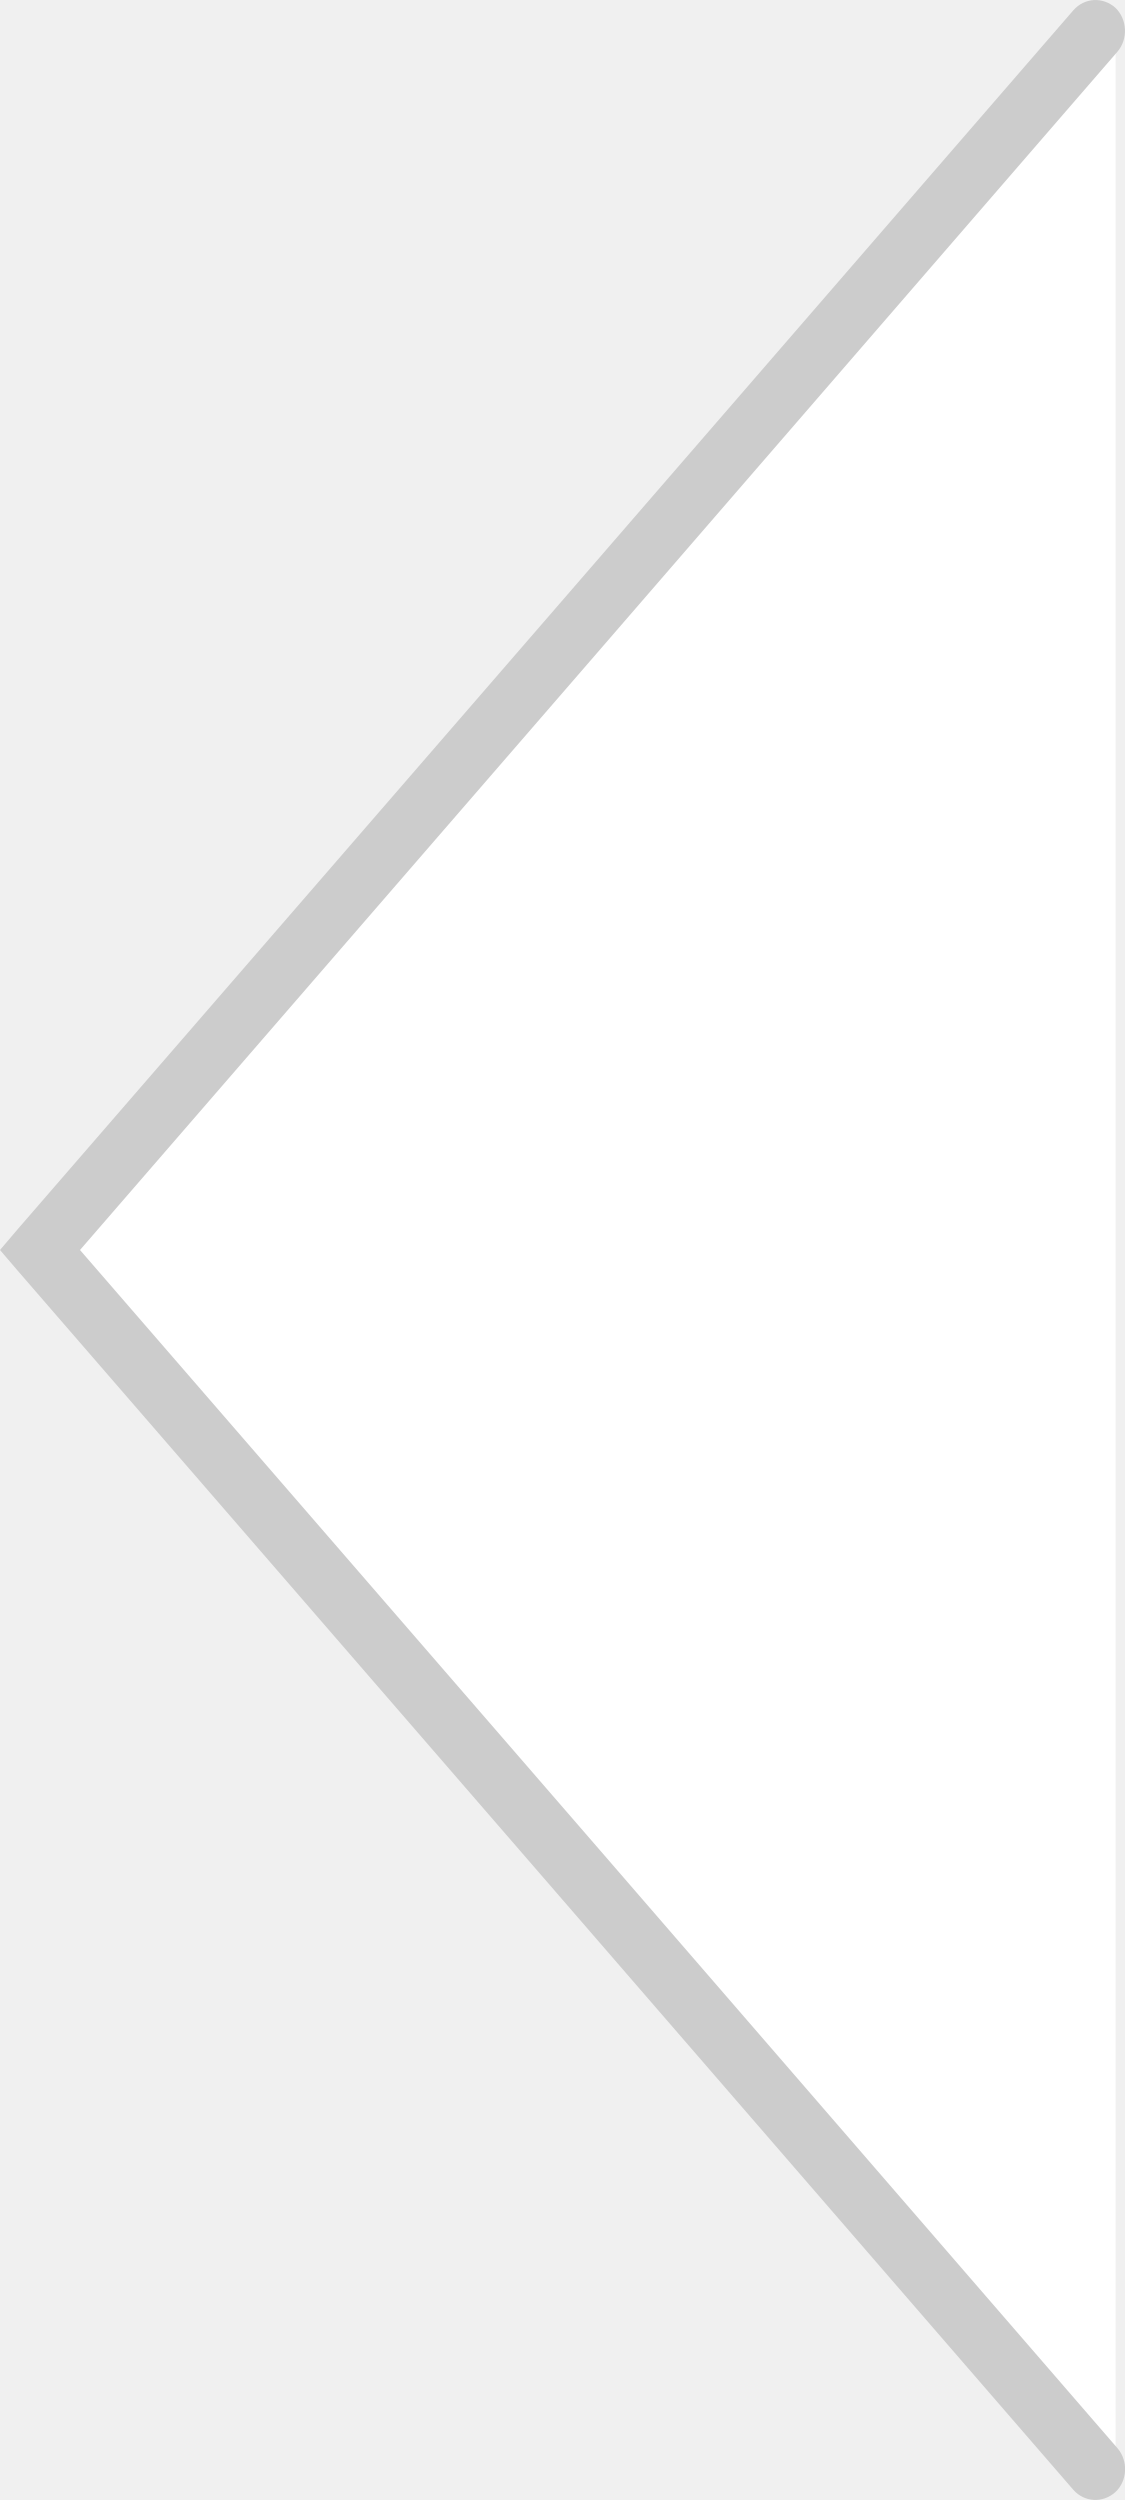
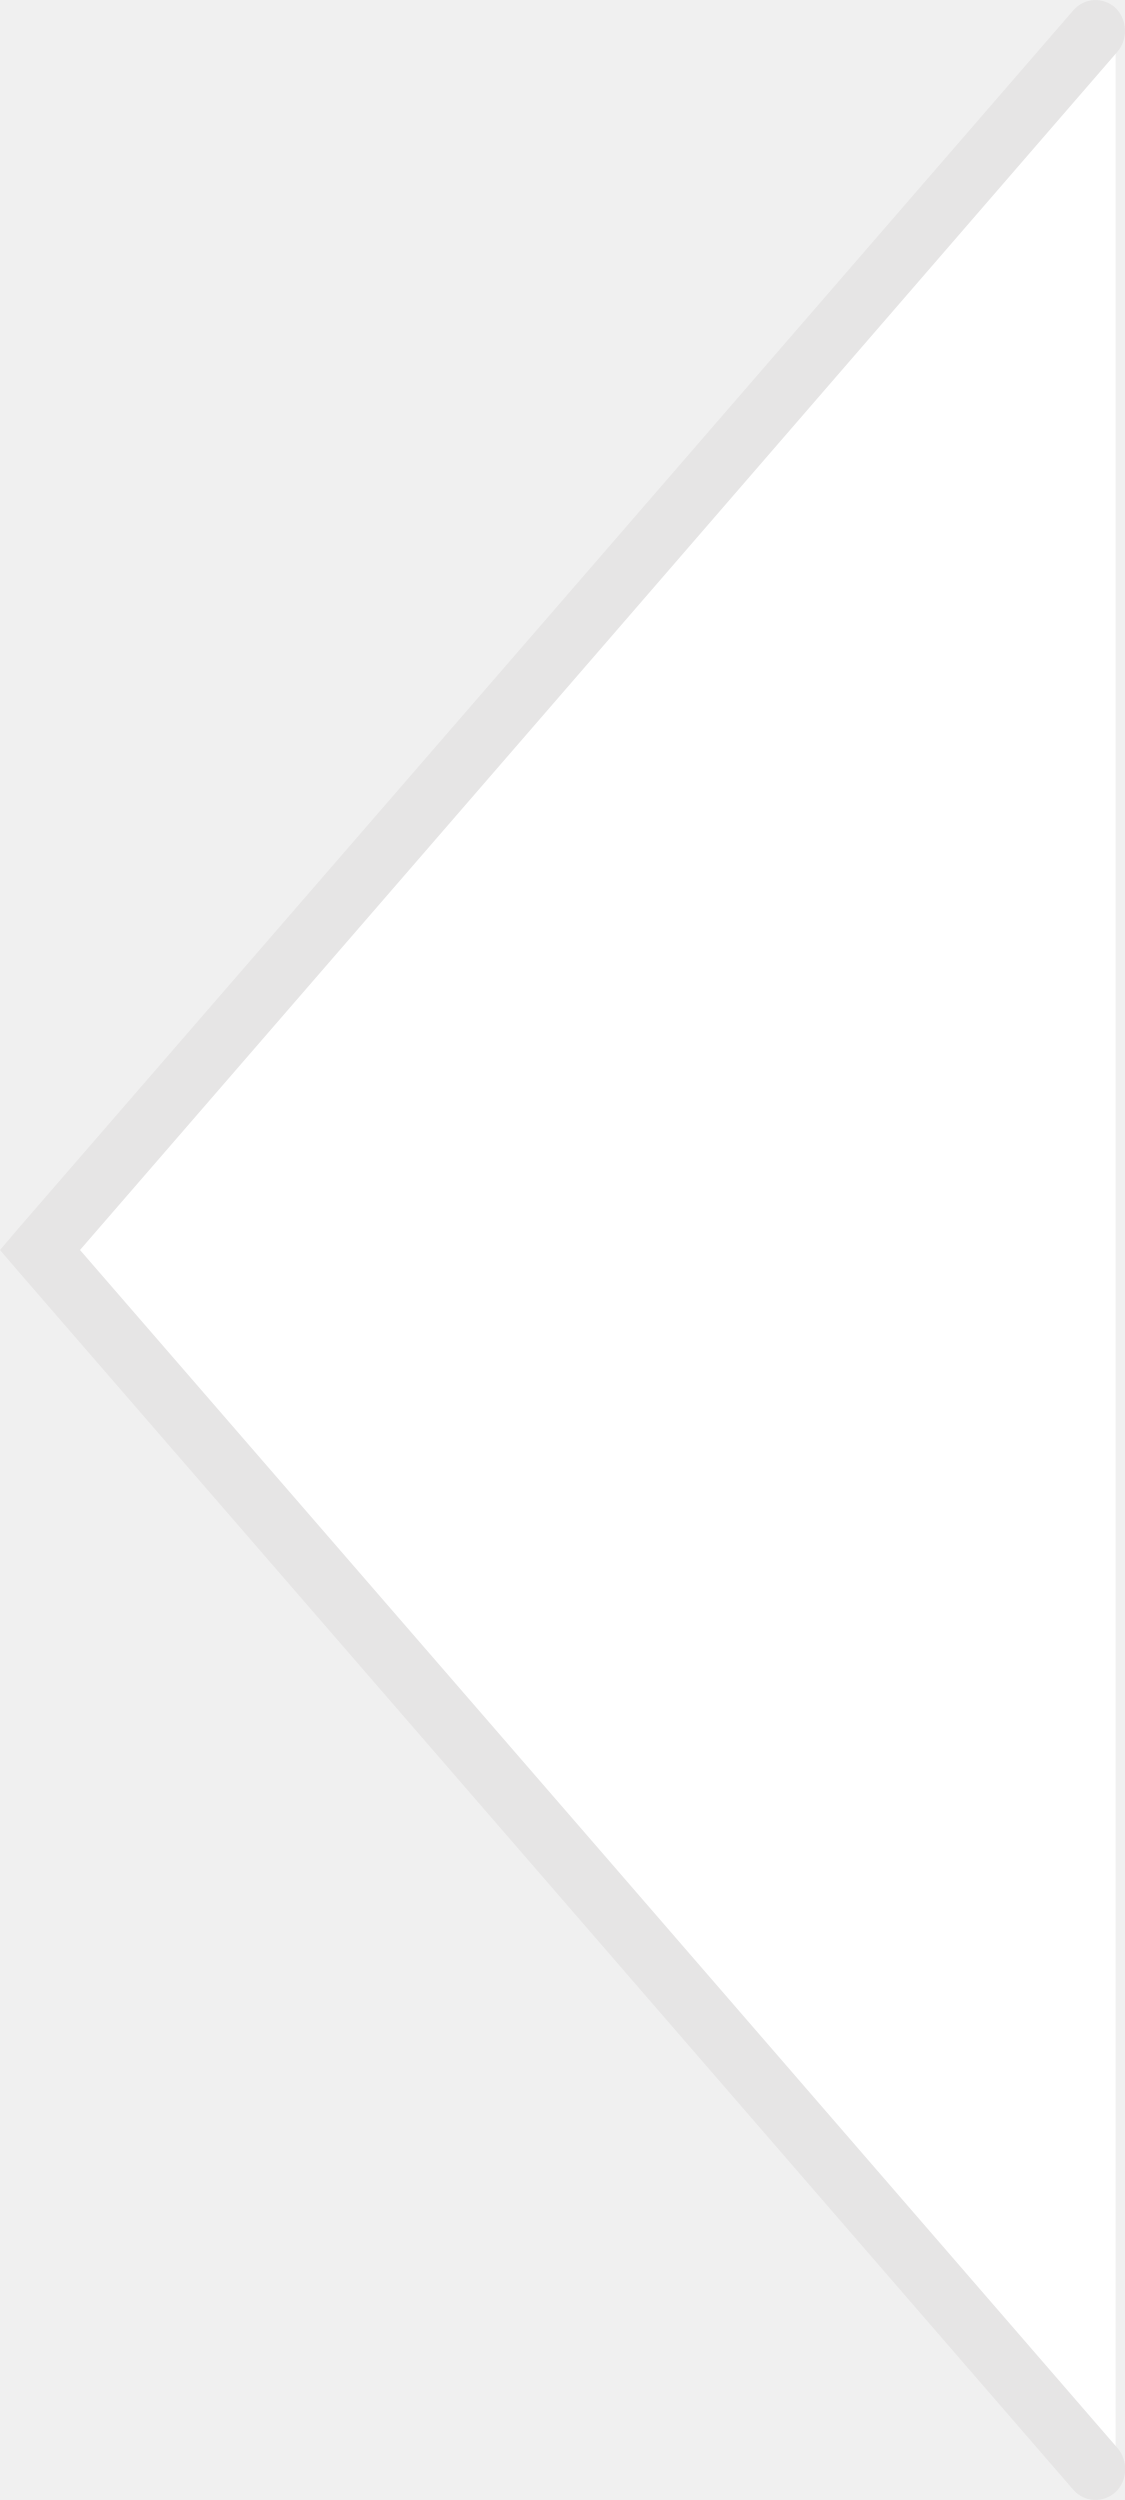
<svg xmlns="http://www.w3.org/2000/svg" version="1.1" id="图层_1" x="0px" y="0px" width="9px" height="20px" viewBox="0 0 9 20" enable-background="new 0 0 9 20" xml:space="preserve">
-   <g>
-     <polygon fill-rule="evenodd" clip-rule="evenodd" fill="#FFFFFF" points="0.319,10 4.621,5.032 8.925,0.063 8.925,10 8.925,19.935    4.621,14.966  " />
-     <path fill="#CCCCCC" d="M8.587,19.919c0.09,0.101,0.237,0.108,0.338,0.016c0.094-0.089,0.102-0.246,0.016-0.348L4.798,14.8L0.64,10   l4.158-4.801L8.94,0.413c0.086-0.101,0.078-0.259-0.016-0.35C8.824-0.027,8.677-0.02,8.587,0.082L4.444,4.867L0.142,9.833L0,10   l0.142,0.166l4.302,4.967L8.587,19.919z" />
-   </g>
+   <polygon fill="#FFFFFF" points="0.319,10 4.621,5.032 8.925,0.063 8.925,10 8.925,19.936 4.621,14.966 " />
+   <path fill="#E6E5E5" d="M8.587,19.919c0.09,0.101,0.237,0.108,0.338,0.017c0.095-0.09,0.103-0.246,0.017-0.349L4.798,14.8L0.64,10  l4.158-4.801l4.142-4.786c0.086-0.101,0.078-0.259-0.016-0.35c-0.1-0.09-0.247-0.083-0.337,0.019L4.444,4.867L0.142,9.833L0,10  l0.142,0.166l4.302,4.967L8.587,19.919z" />
</svg>
